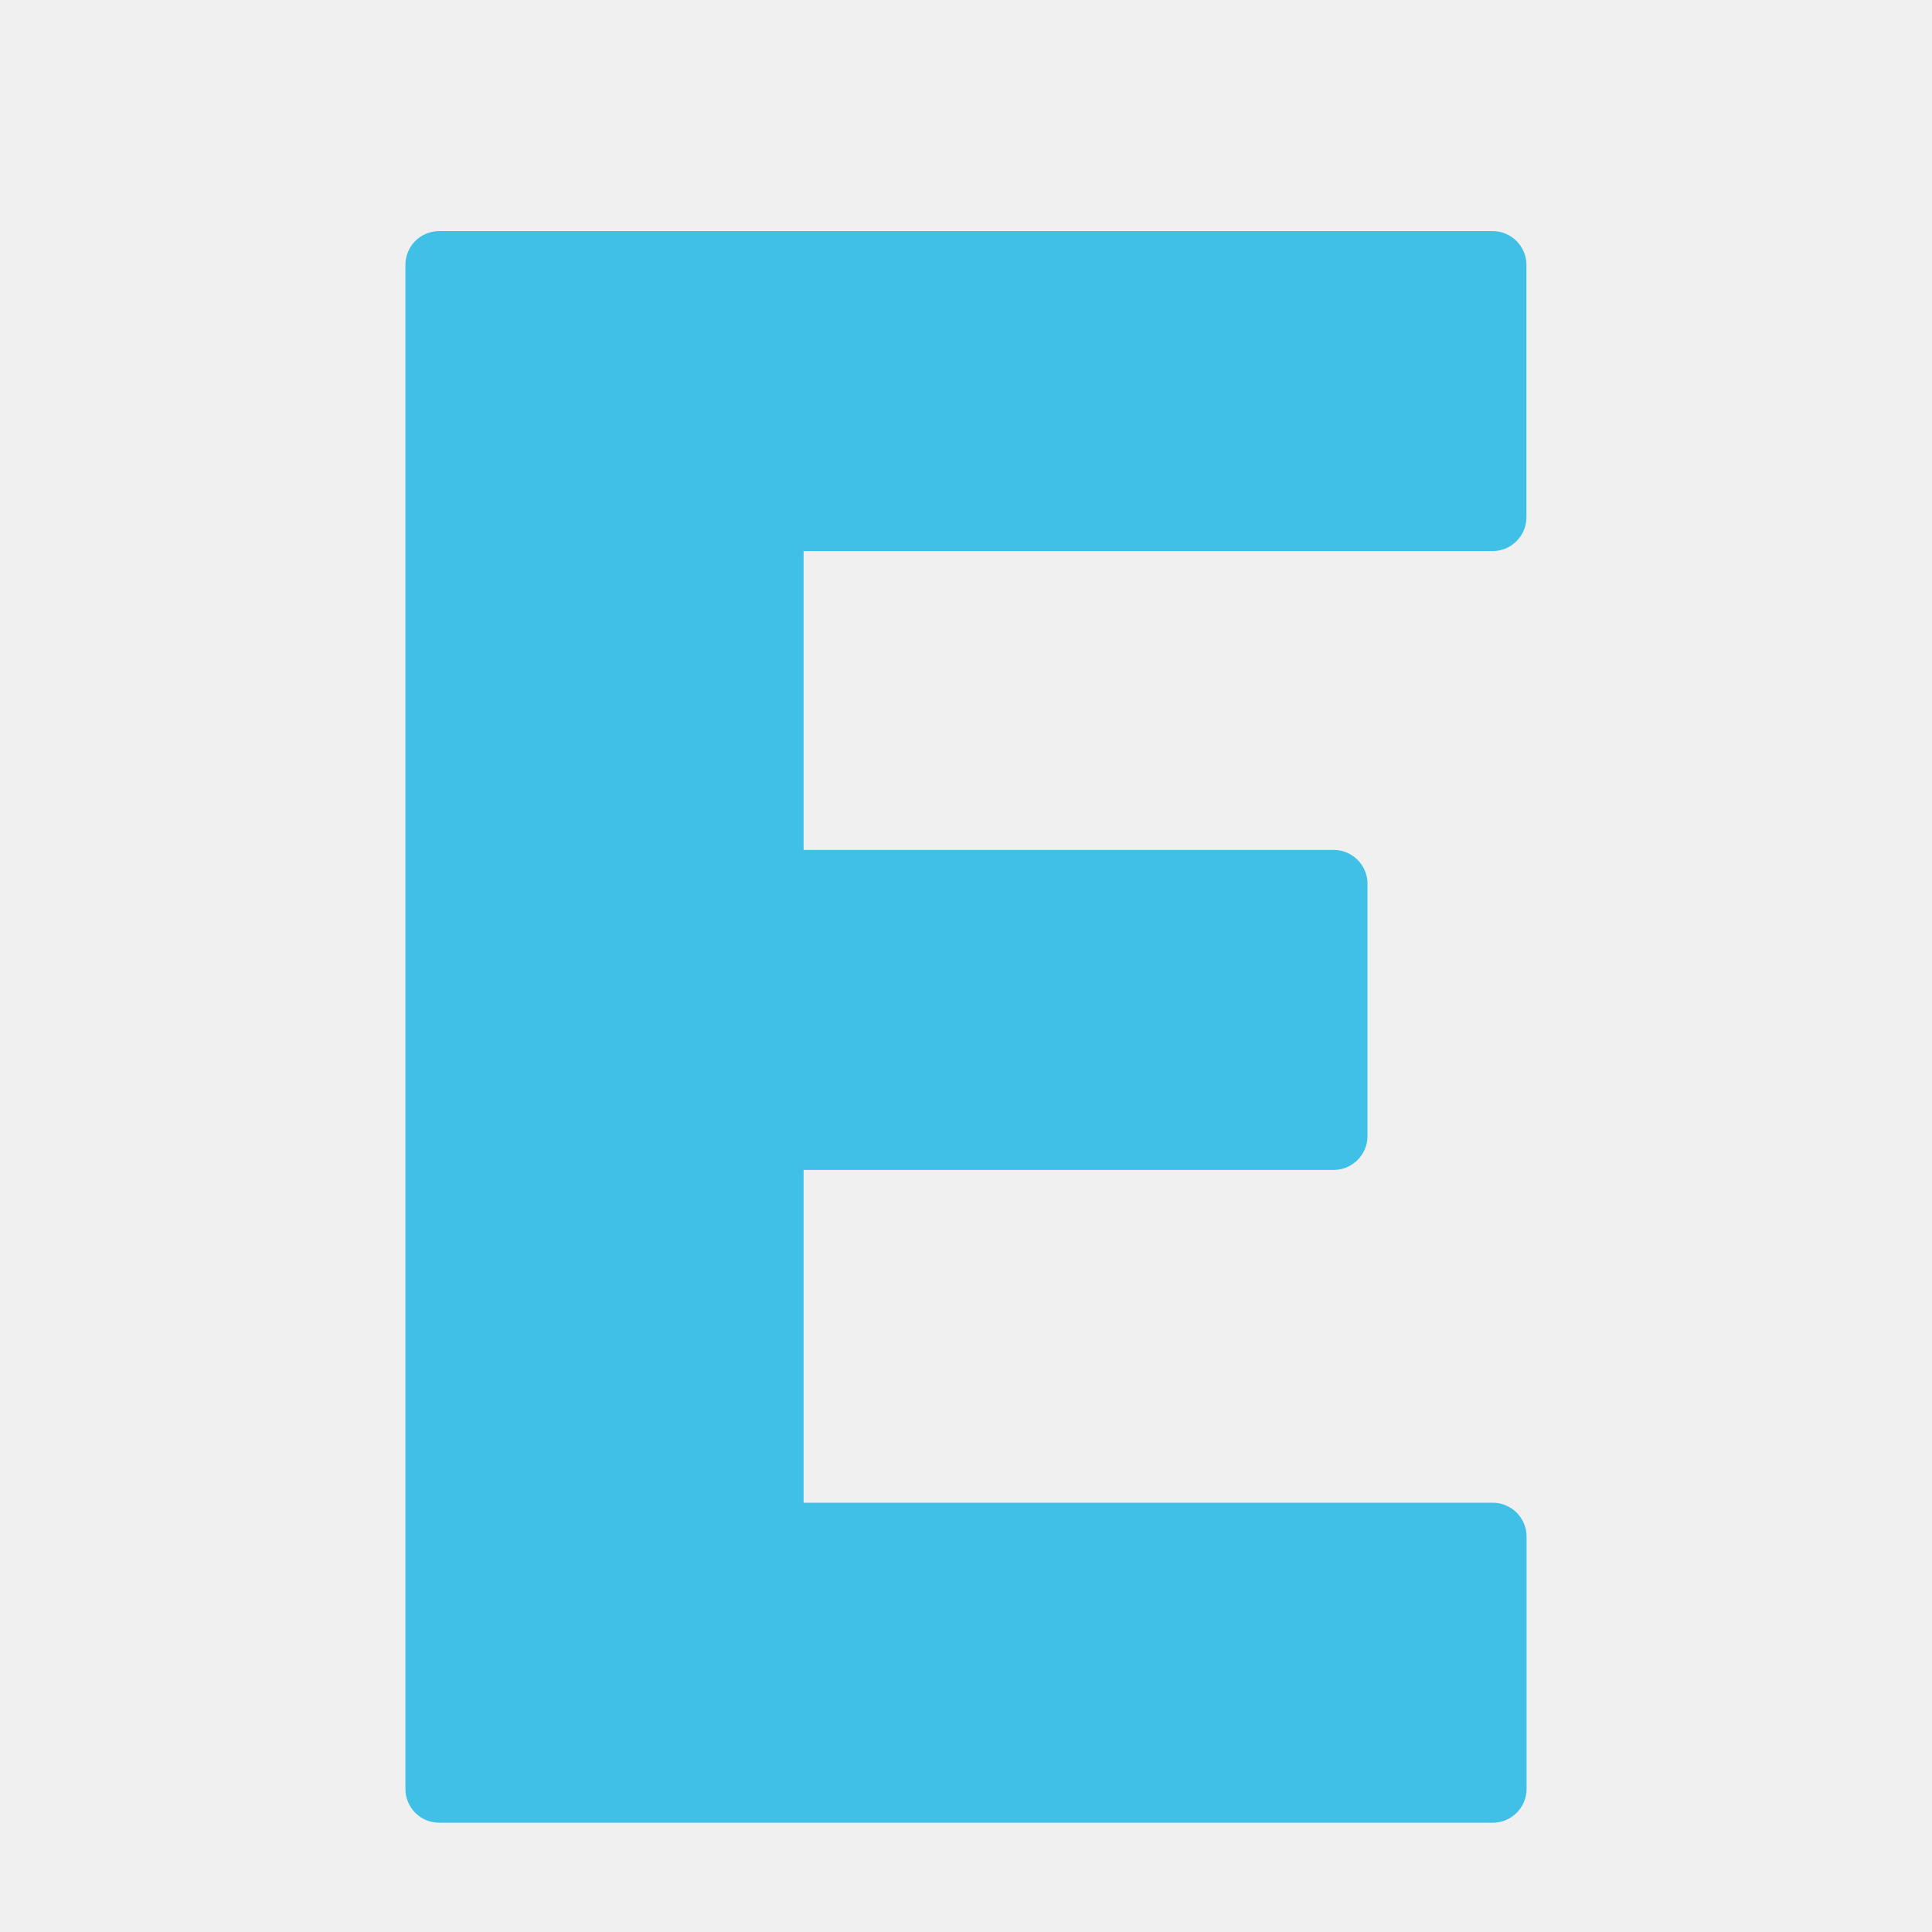
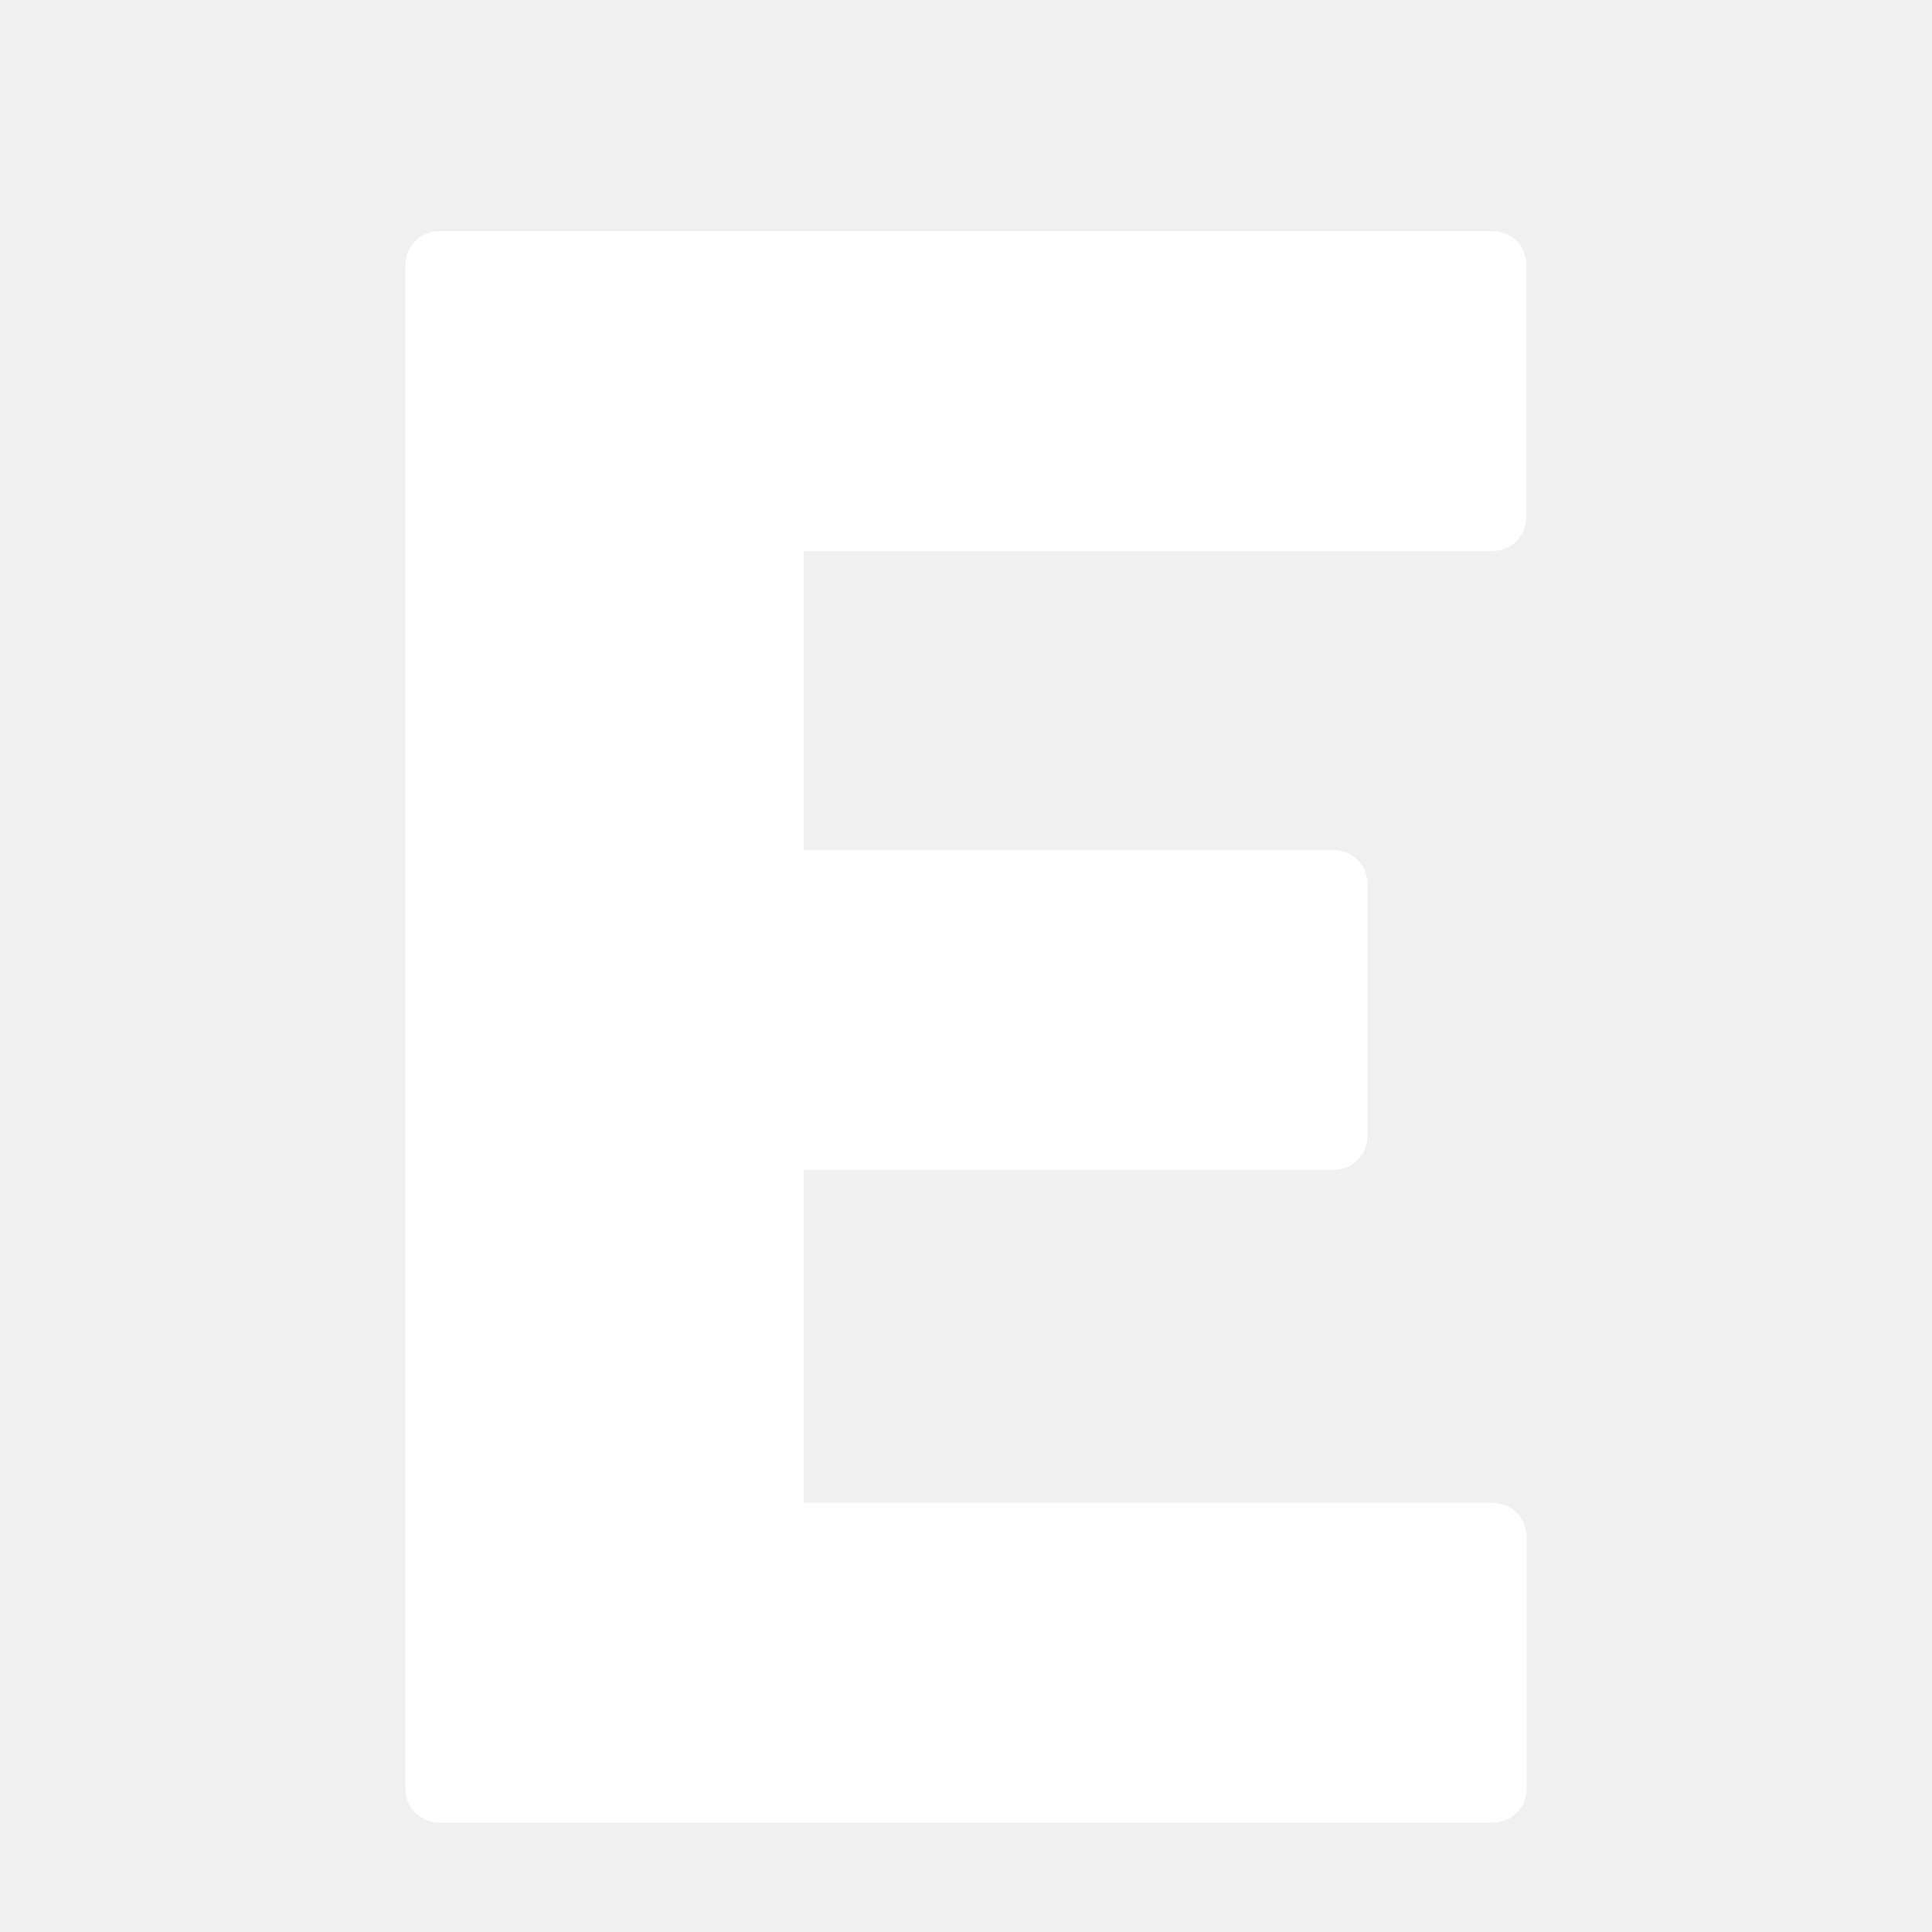
<svg xmlns="http://www.w3.org/2000/svg" width="800px" height="800px" viewBox="0 0 128 128" aria-hidden="true" role="img" class="iconify iconify--noto" preserveAspectRatio="xMidYMid meet">
-   <path d="M98.89 36.51c1.23 0 2.24-1 2.24-2.24V17.55c0-1.24-1.01-2.24-2.24-2.24H29.1c-1.24 0-2.24 1-2.24 2.24v100.97c0 1.24 1 2.24 2.24 2.24h69.8c1.23 0 2.24-1 2.24-2.24V101.8c0-1.24-1.01-2.24-2.24-2.24H53.24V77.51h35.12c1.23 0 2.24-1 2.24-2.24V58.55c0-1.24-1.01-2.24-2.24-2.24H53.24v-19.8h45.65z" fill="#40C0E7" />
+   <path d="M98.89 36.51c1.23 0 2.24-1 2.24-2.24V17.55c0-1.24-1.01-2.24-2.24-2.24H29.1c-1.24 0-2.24 1-2.24 2.24v100.97c0 1.24 1 2.24 2.24 2.24h69.8c1.23 0 2.24-1 2.24-2.24V101.8c0-1.24-1.01-2.24-2.24-2.24H53.24V77.51h35.12c1.23 0 2.24-1 2.24-2.24V58.55c0-1.24-1.01-2.24-2.24-2.24H53.24v-19.8h45.65z" fill="white" />
</svg>
